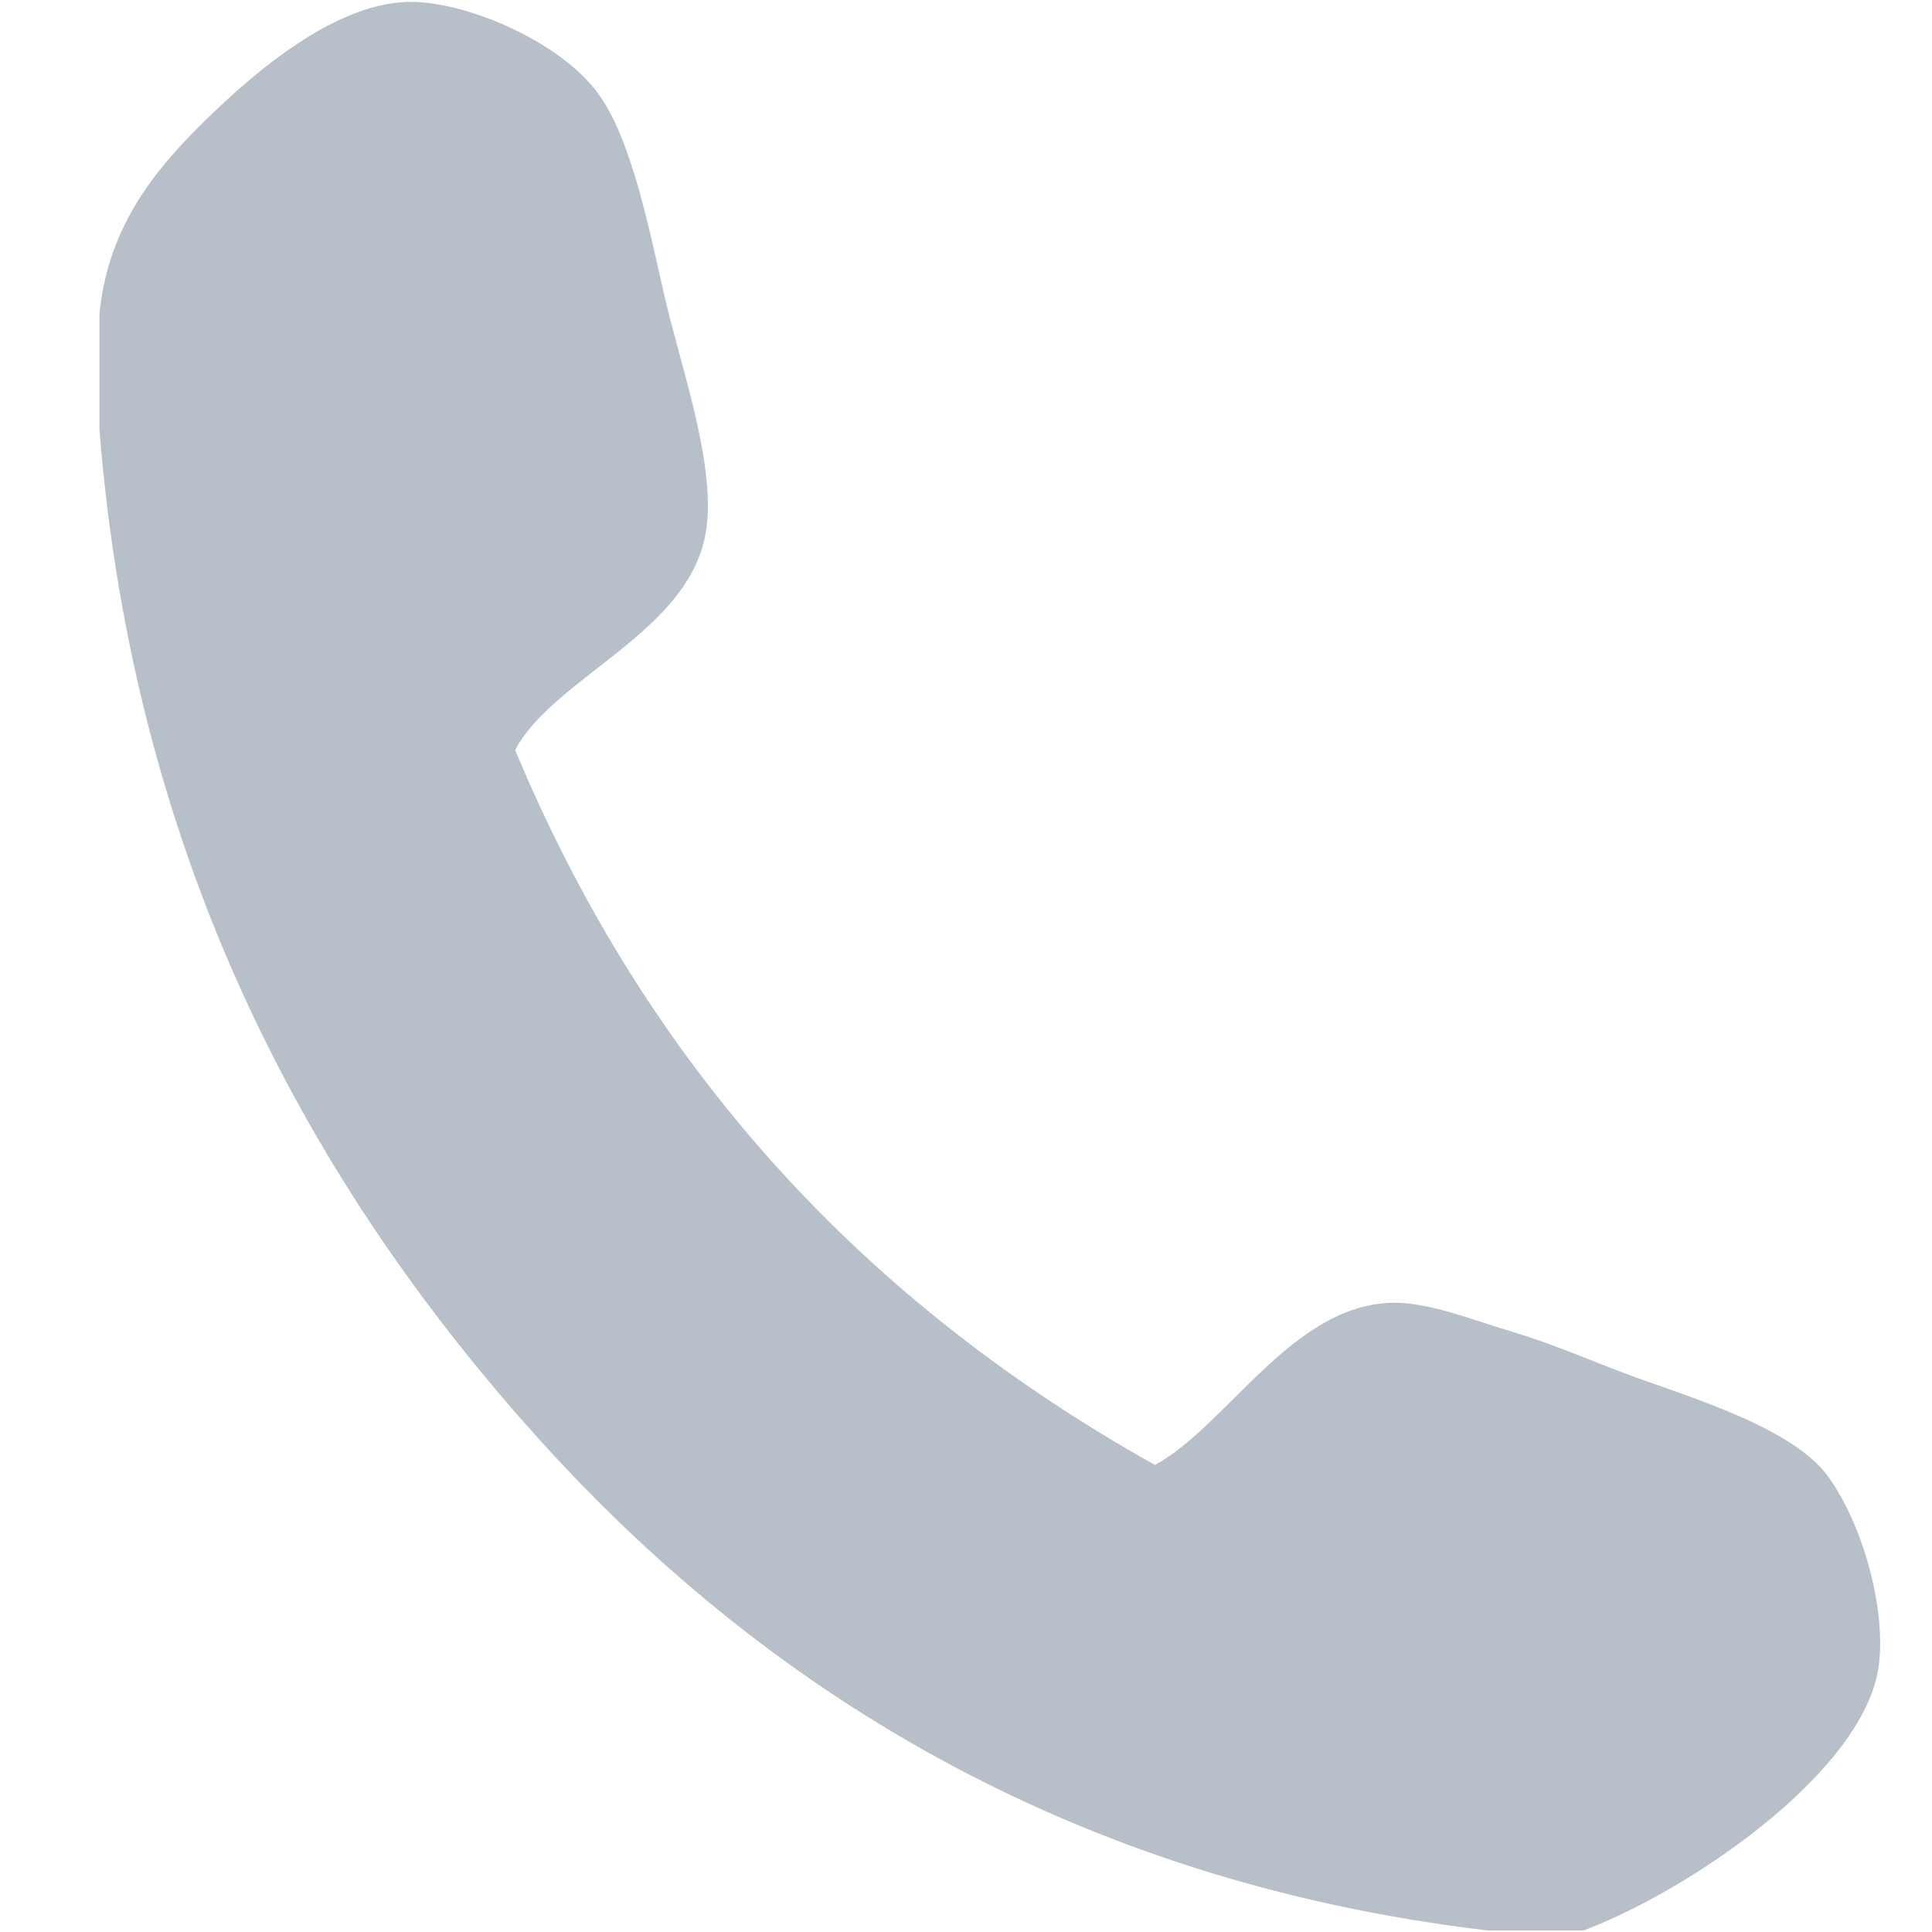
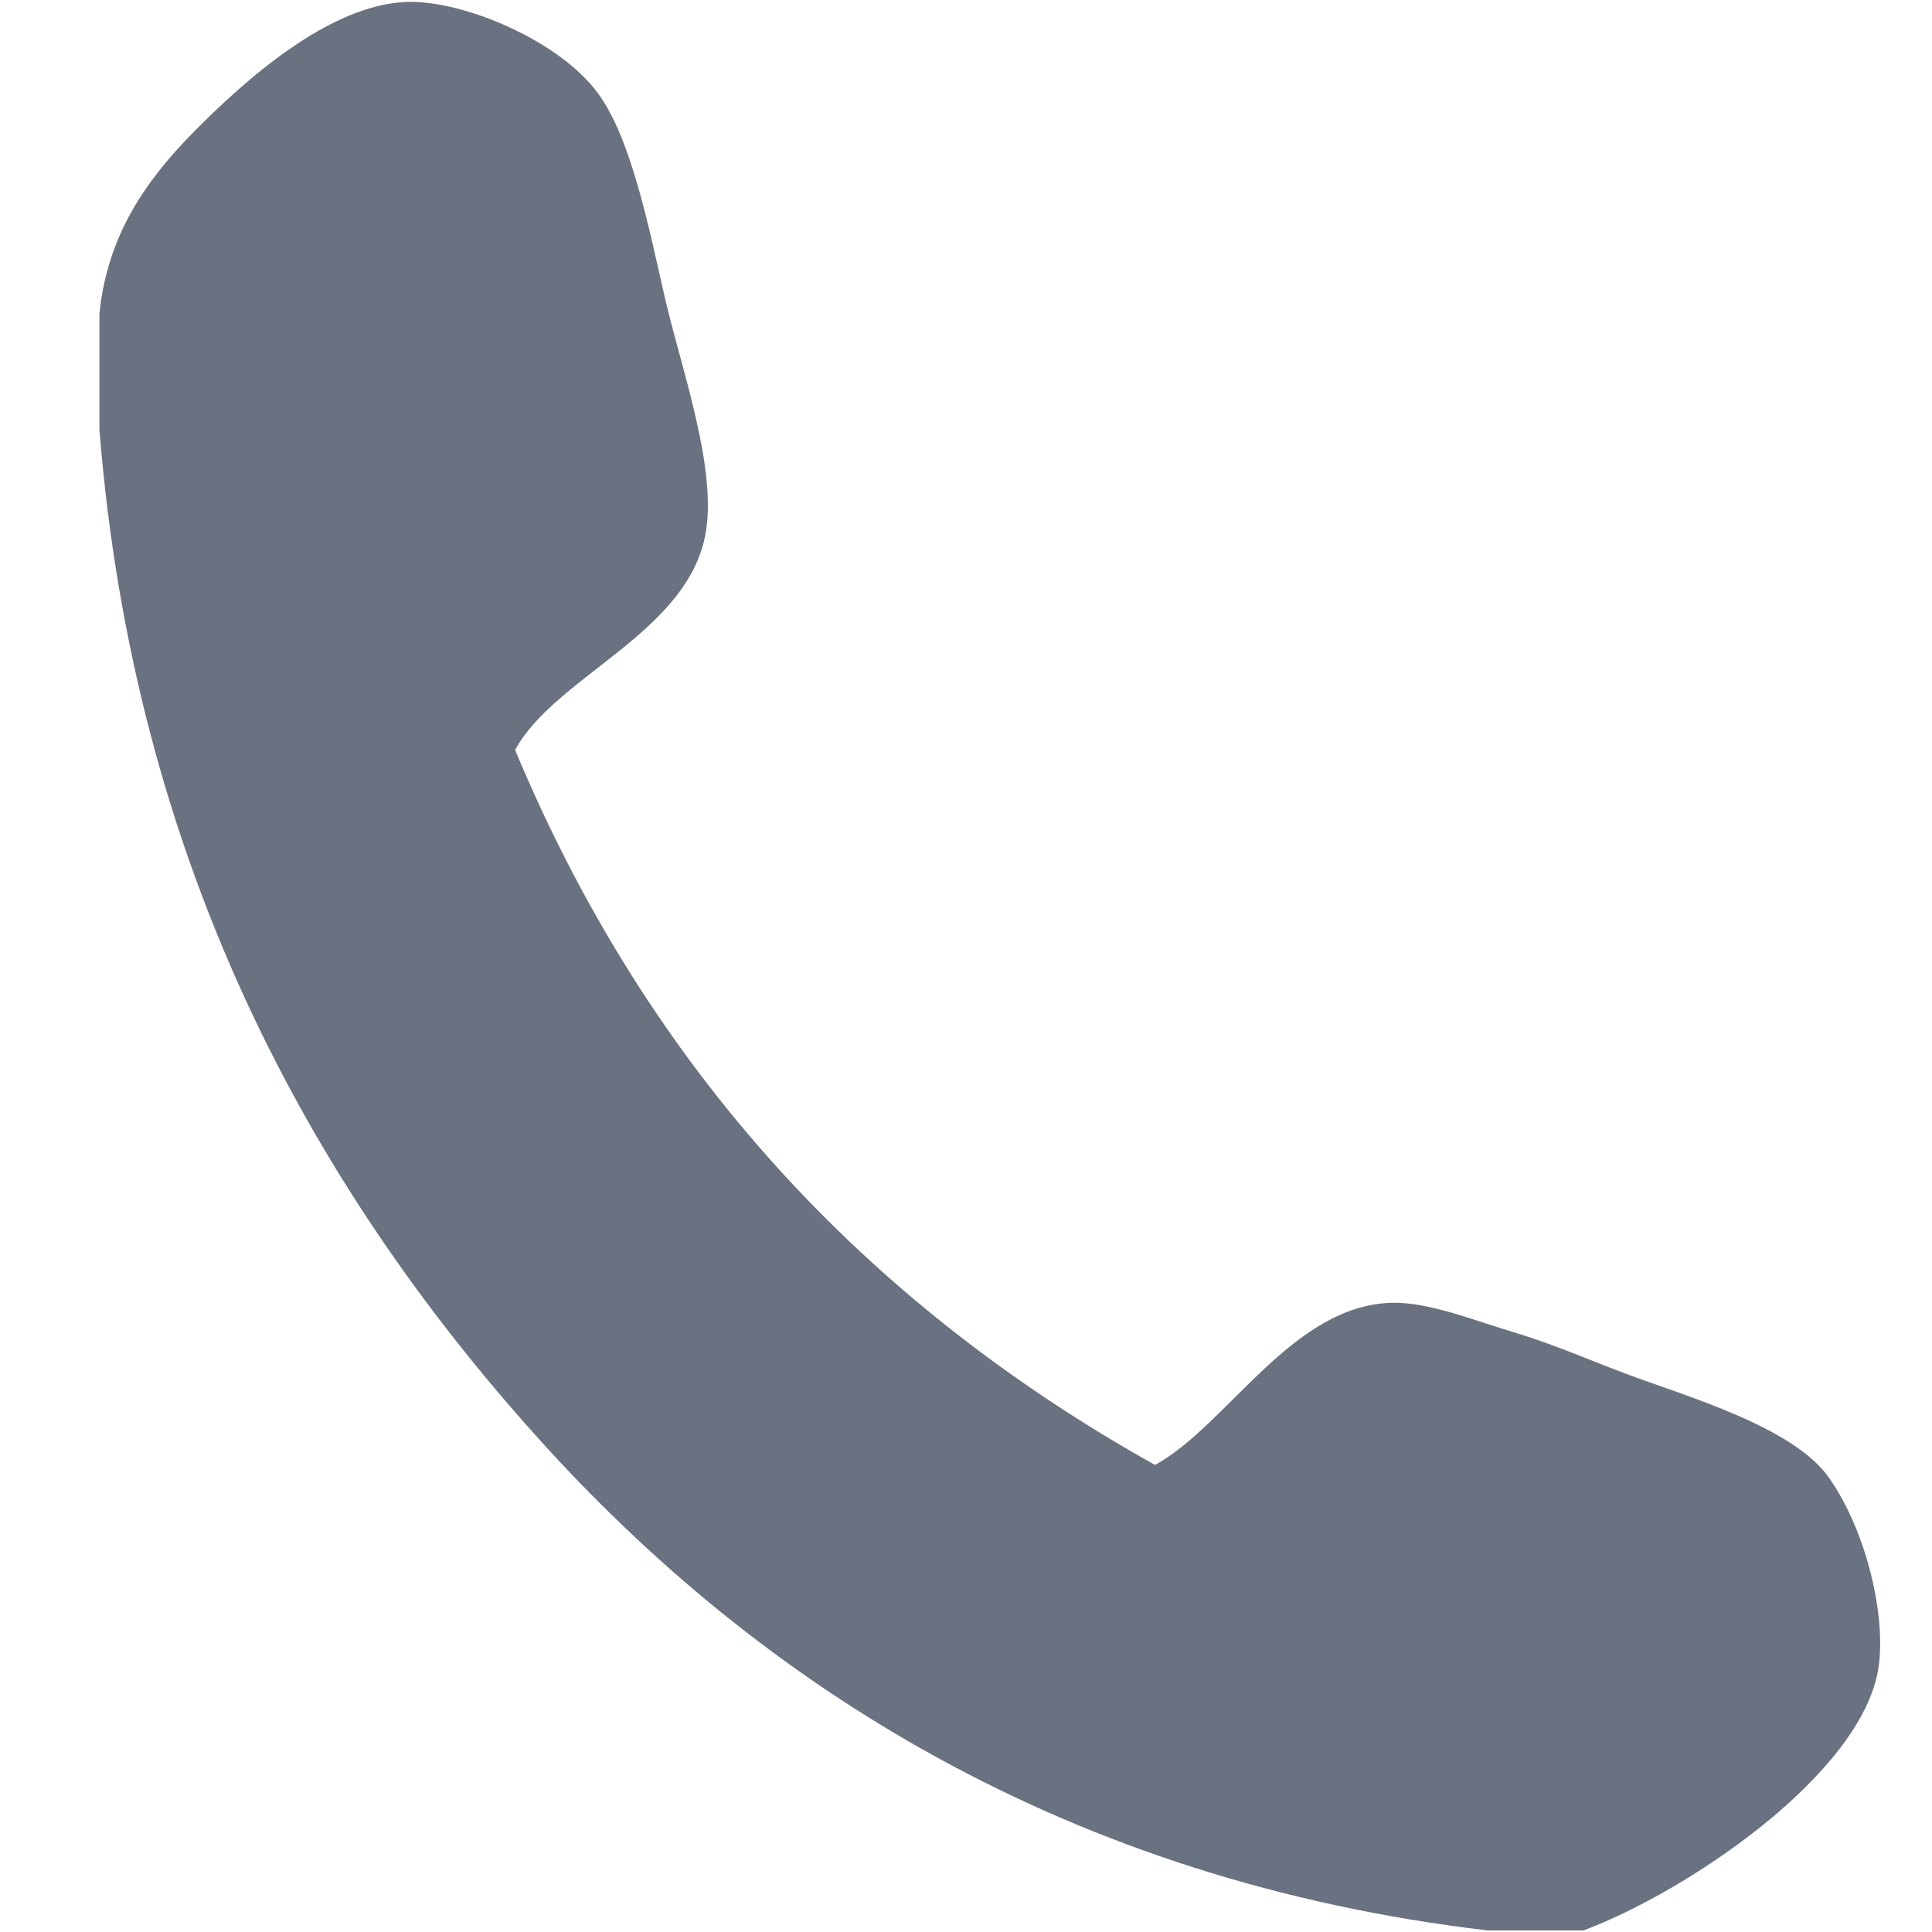
<svg xmlns="http://www.w3.org/2000/svg" width="19" height="19" viewBox="0 0 19 19">
-   <path fill="#B7BFC8" d="M15.572 18.985h-.941c-4.129-.488-7.157-2.408-9.359-4.864C3.062 11.66 1.318 8.492.978 4.228V3.084c.078-.774.459-1.304.898-1.757C2.425.766 3.25.044 4.002.019c.554-.018 1.5.38 1.879.899.329.446.504 1.339.656 2.003.154.671.505 1.643.408 2.289-.148 1.007-1.487 1.434-1.879 2.166 1.307 3.135 3.443 5.439 6.293 7.031.715-.392 1.346-1.572 2.332-1.595.359-.009.818.178 1.184.286.402.121.75.275 1.104.408.596.224 1.648.521 2.004 1.021.365.513.57 1.356.49 1.879-.164 1.041-1.879 2.197-2.901 2.579z" />
+   <path fill="#6a7180" d="M15.572 18.985h-.941c-4.129-.488-7.157-2.408-9.359-4.864C3.062 11.66 1.318 8.492.978 4.228V3.084c.078-.774.459-1.304.898-1.757C2.425.766 3.25.044 4.002.019c.554-.018 1.5.38 1.879.899.329.446.504 1.339.656 2.003.154.671.505 1.643.408 2.289-.148 1.007-1.487 1.434-1.879 2.166 1.307 3.135 3.443 5.439 6.293 7.031.715-.392 1.346-1.572 2.332-1.595.359-.009.818.178 1.184.286.402.121.75.275 1.104.408.596.224 1.648.521 2.004 1.021.365.513.57 1.356.49 1.879-.164 1.041-1.879 2.197-2.901 2.579z" />
</svg>
